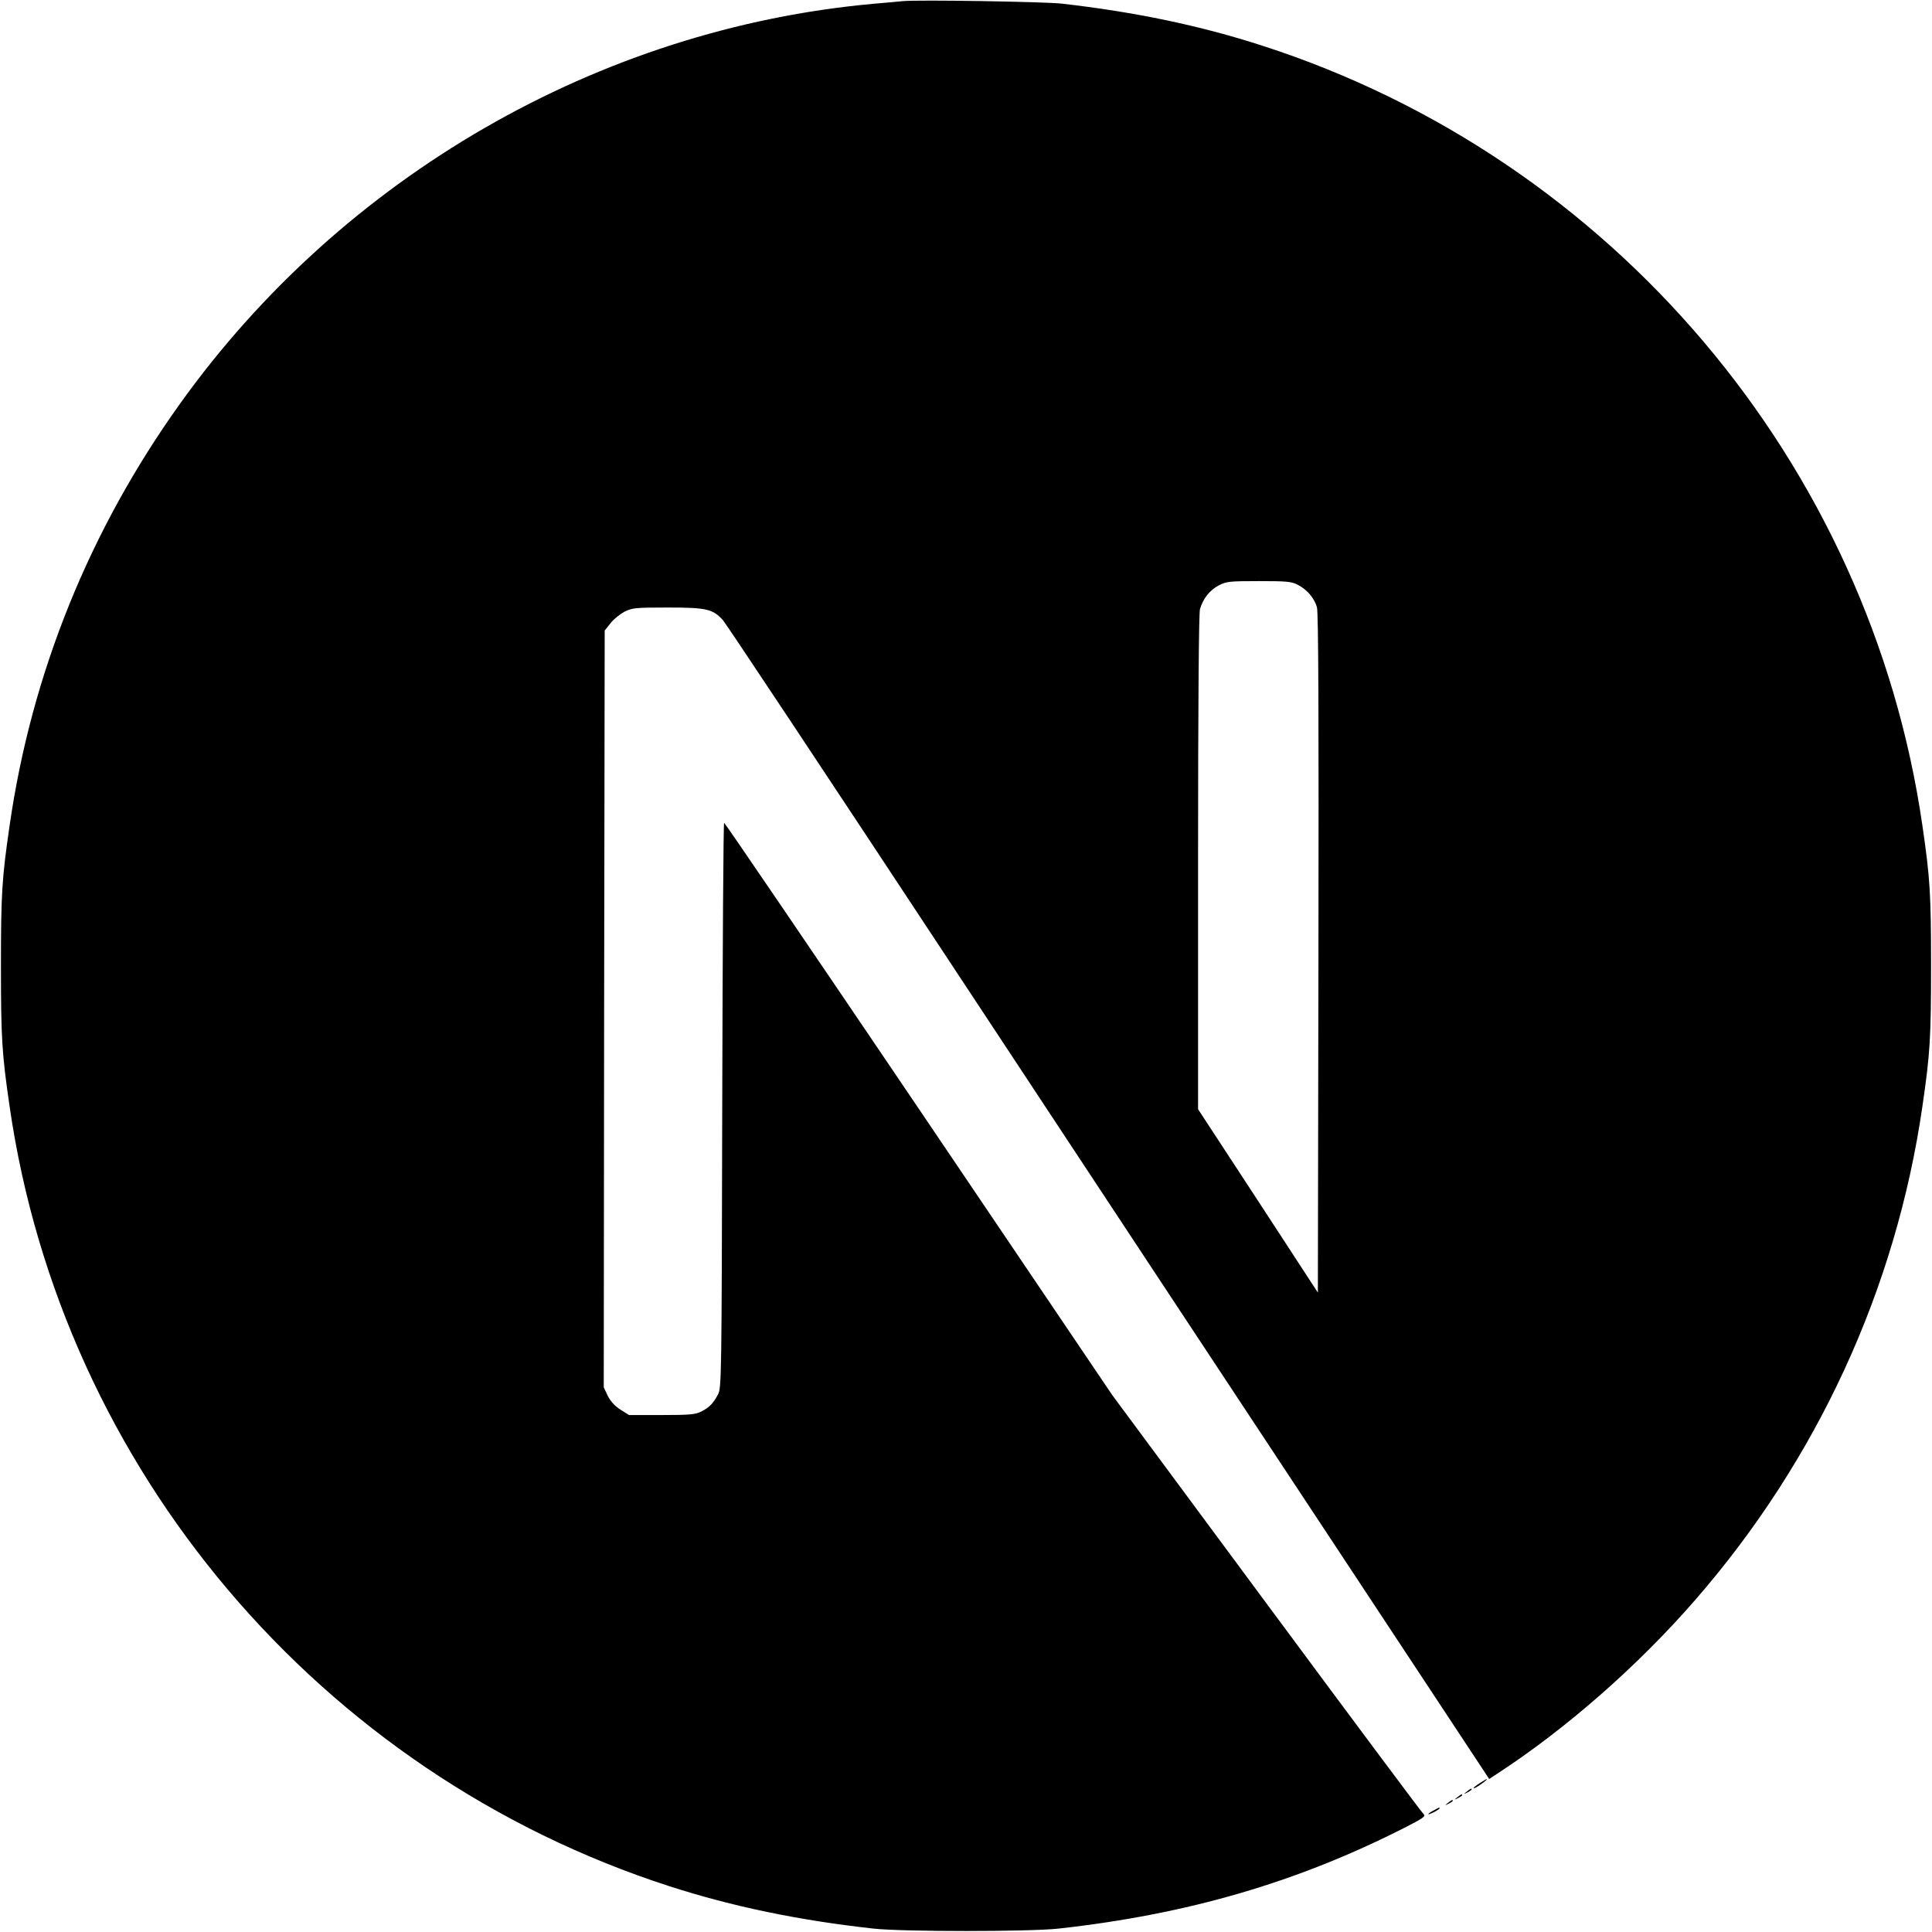
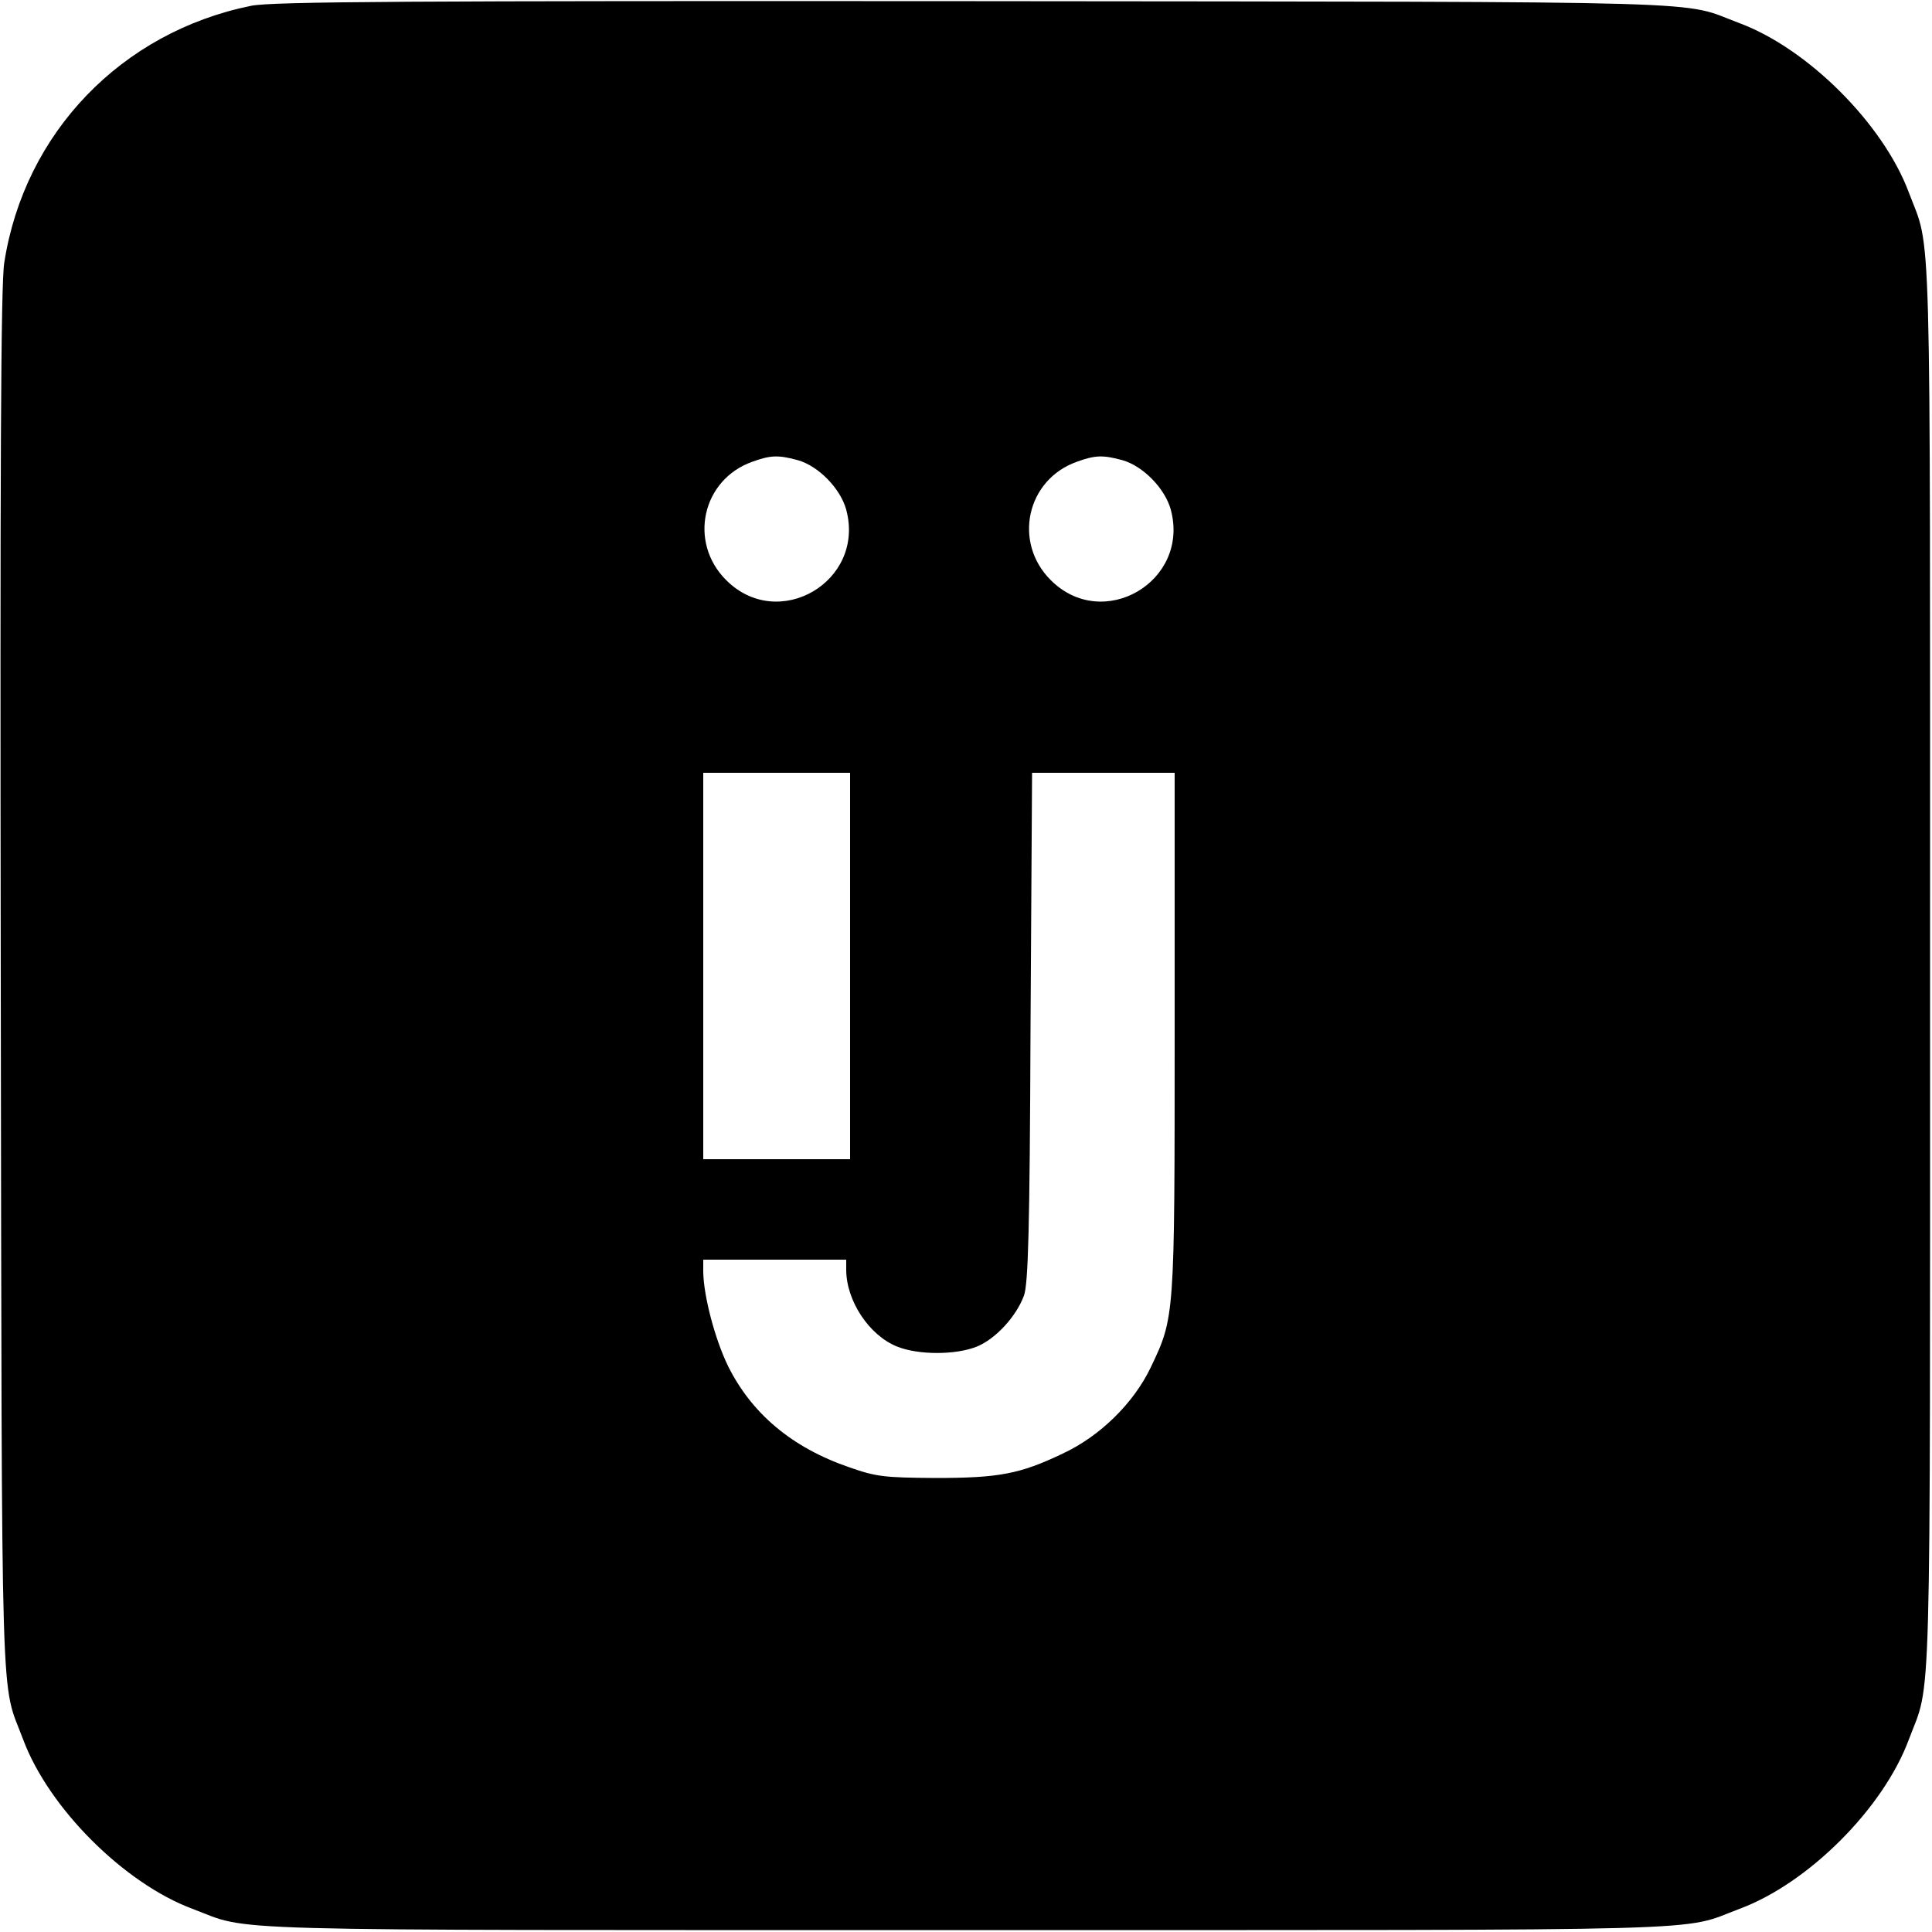
- <svg xmlns="http://www.w3.org/2000/svg" version="1.0" width="1024pt" height="1024pt" viewBox="0 0 1024 1024" preserveAspectRatio="xMidYMid meet">
-   <g transform="translate(0,1024) scale(0.1,-0.1)" fill="#000000" stroke="none">
-     <path d="M4785 10234 c-22 -2 -92 -9 -155 -14 -1453 -131 -2814 -915 -3676 -2120 -480 -670 -787 -1430 -903 -2235 -41 -281 -46 -364 -46 -745 0 -381 5 -464 46 -745 278 -1921 1645 -3535 3499 -4133 332 -107 682 -180 1080 -224 155 -17 825 -17 980 0 687 76 1269 246 1843 539 88 45 105 57 93 67 -8 6 -383 509 -833 1117 l-818 1105 -1025 1517 c-564 834 -1028 1516 -1032 1516 -4 1 -8 -673 -10 -1496 -3 -1441 -4 -1499 -22 -1533 -26 -49 -46 -69 -88 -91 -32 -16 -60 -19 -211 -19 l-173 0 -46 29 c-30 19 -52 44 -67 73 l-21 45 2 2005 3 2006 31 39 c16 21 50 48 74 61 41 20 57 22 230 22 204 0 238 -8 291 -66 15 -16 570 -852 1234 -1859 664 -1007 1572 -2382 2018 -3057 l810 -1227 41 27 c363 236 747 572 1051 922 647 743 1064 1649 1204 2615 41 281 46 364 46 745 0 381 -5 464 -46 745 -278 1921 -1645 3535 -3499 4133 -327 106 -675 179 -1065 223 -96 10 -757 21 -840 13z m2094 -3094 c48 -24 87 -70 101 -118 8 -26 10 -582 8 -1835 l-3 -1798 -317 486 -318 486 0 1307 c0 845 4 1320 10 1343 16 56 51 100 99 126 41 21 56 23 213 23 148 0 174 -2 207 -20z" />
-     <path d="M7843 789 c-35 -22 -46 -37 -15 -20 22 13 58 40 52 41 -3 0 -20 -10 -37 -21z" />
-     <path d="M7774 744 c-18 -14 -18 -15 4 -4 12 6 22 13 22 15 0 8 -5 6 -26 -11z" />
-     <path d="M7724 714 c-18 -14 -18 -15 4 -4 12 6 22 13 22 15 0 8 -5 6 -26 -11z" />
-     <path d="M7674 684 c-18 -14 -18 -15 4 -4 12 6 22 13 22 15 0 8 -5 6 -26 -11z" />
-     <path d="M7598 644 c-38 -20 -36 -28 2 -9 17 9 30 18 30 20 0 7 -1 6 -32 -11z" />
+ <svg xmlns="http://www.w3.org/2000/svg" version="1.0" width="500pt" height="500pt" viewBox="0 0 500 500" preserveAspectRatio="xMidYMid meet">
+   <g transform="translate(0,500) scale(0.1,-0.1)" fill="#000000" stroke="none">
+     <path d="M650 4985 c-336 -68 -587 -329 -639 -665 -9 -56 -11 -536 -9 -1865 3 -1955 -1 -1799 58 -1957 66 -177 261 -372 438 -438 157 -59 8 -55 2002 -55 1994 0 1845 -4 2002 55 178 66 372 260 438 438 59 157 55 8 55 2002 0 1994 4 1845 -55 2002 -66 177 -261 372 -438 438 -158 59 1 55 -1977 57 -1466 1 -1822 -1 -1875 -12z m1415 -1176 c53 -15 110 -73 125 -128 50 -186 -176 -318 -311 -182 -98 98 -62 260 68 306 47 17 67 18 118 4z m840 0 c53 -15 110 -73 125 -128 50 -186 -176 -318 -311 -182 -98 98 -62 260 68 306 47 17 67 18 118 4z m-705 -1309 l0 -500 -190 0 -190 0 0 500 0 500 190 0 190 0 0 -500z m840 -172 c0 -740 0 -737 -62 -867 -44 -92 -131 -178 -228 -223 -111 -53 -165 -63 -330 -63 -132 1 -152 3 -223 28 -148 51 -252 139 -313 262 -34 70 -63 181 -64 243 l0 32 185 0 185 0 0 -26 c0 -80 59 -170 132 -199 55 -22 151 -22 206 0 49 20 102 78 122 132 11 31 15 169 17 696 l4 657 184 0 185 0 0 -672z" />
  </g>
</svg>
